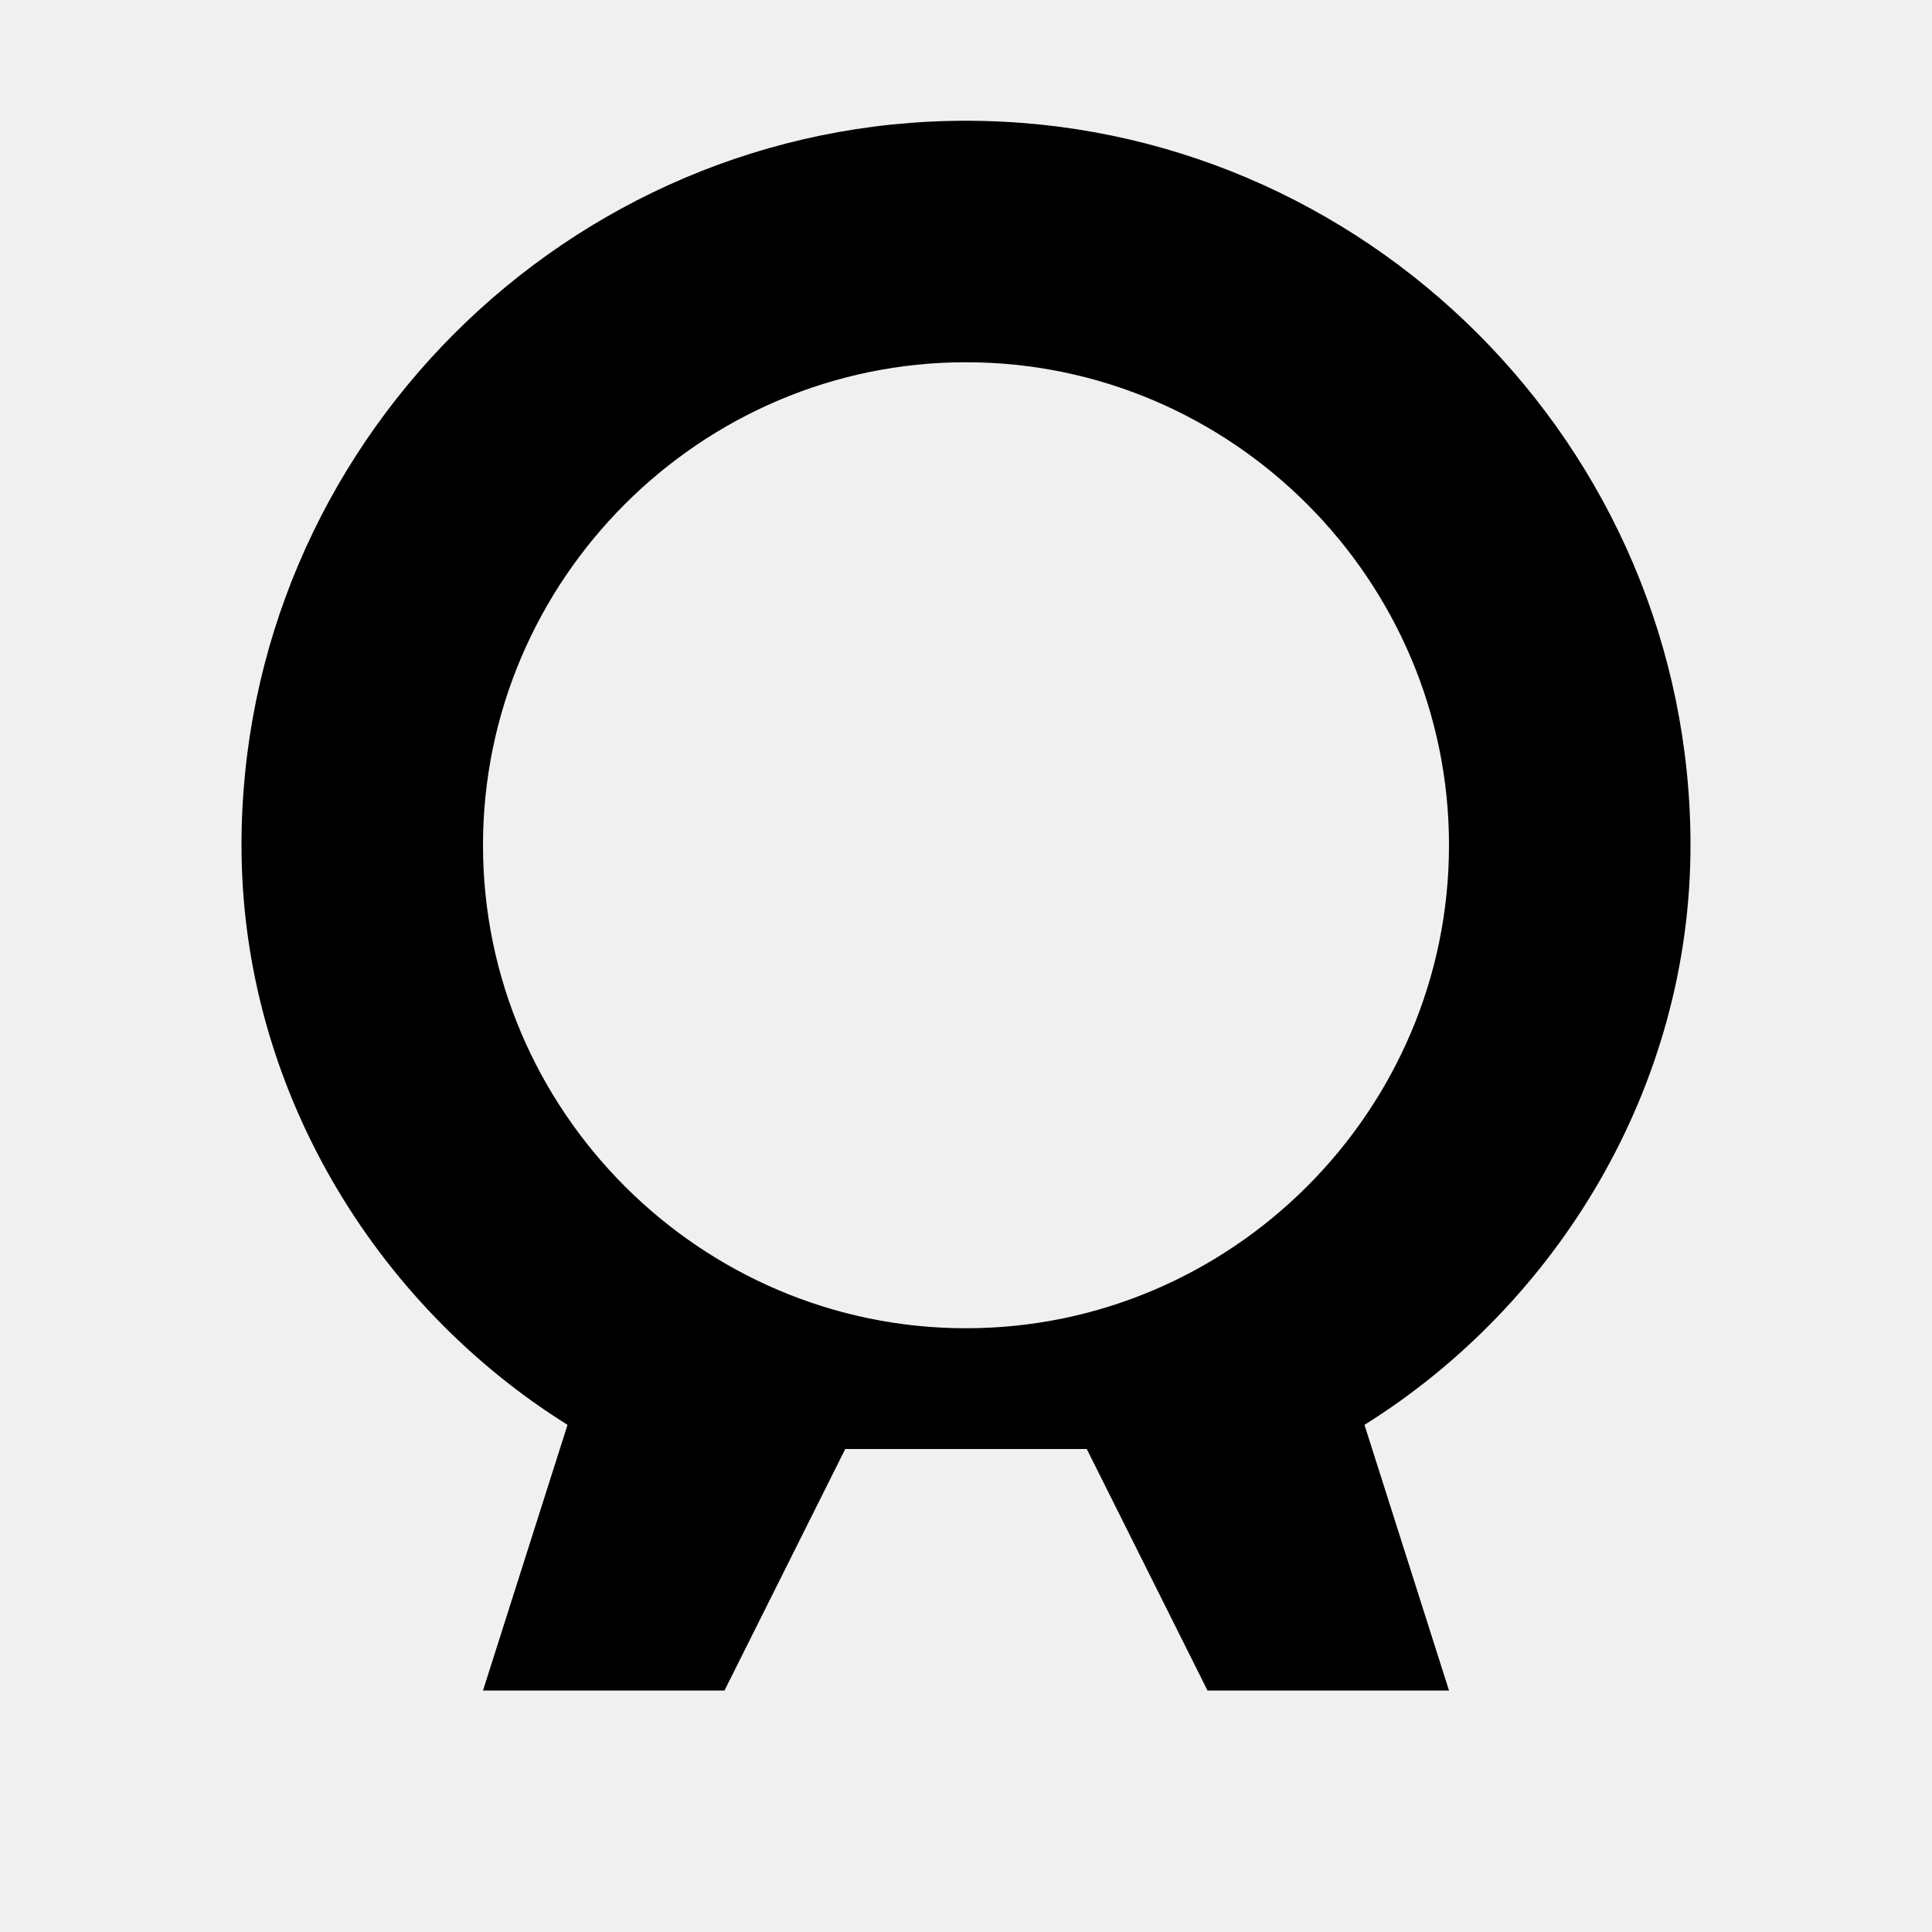
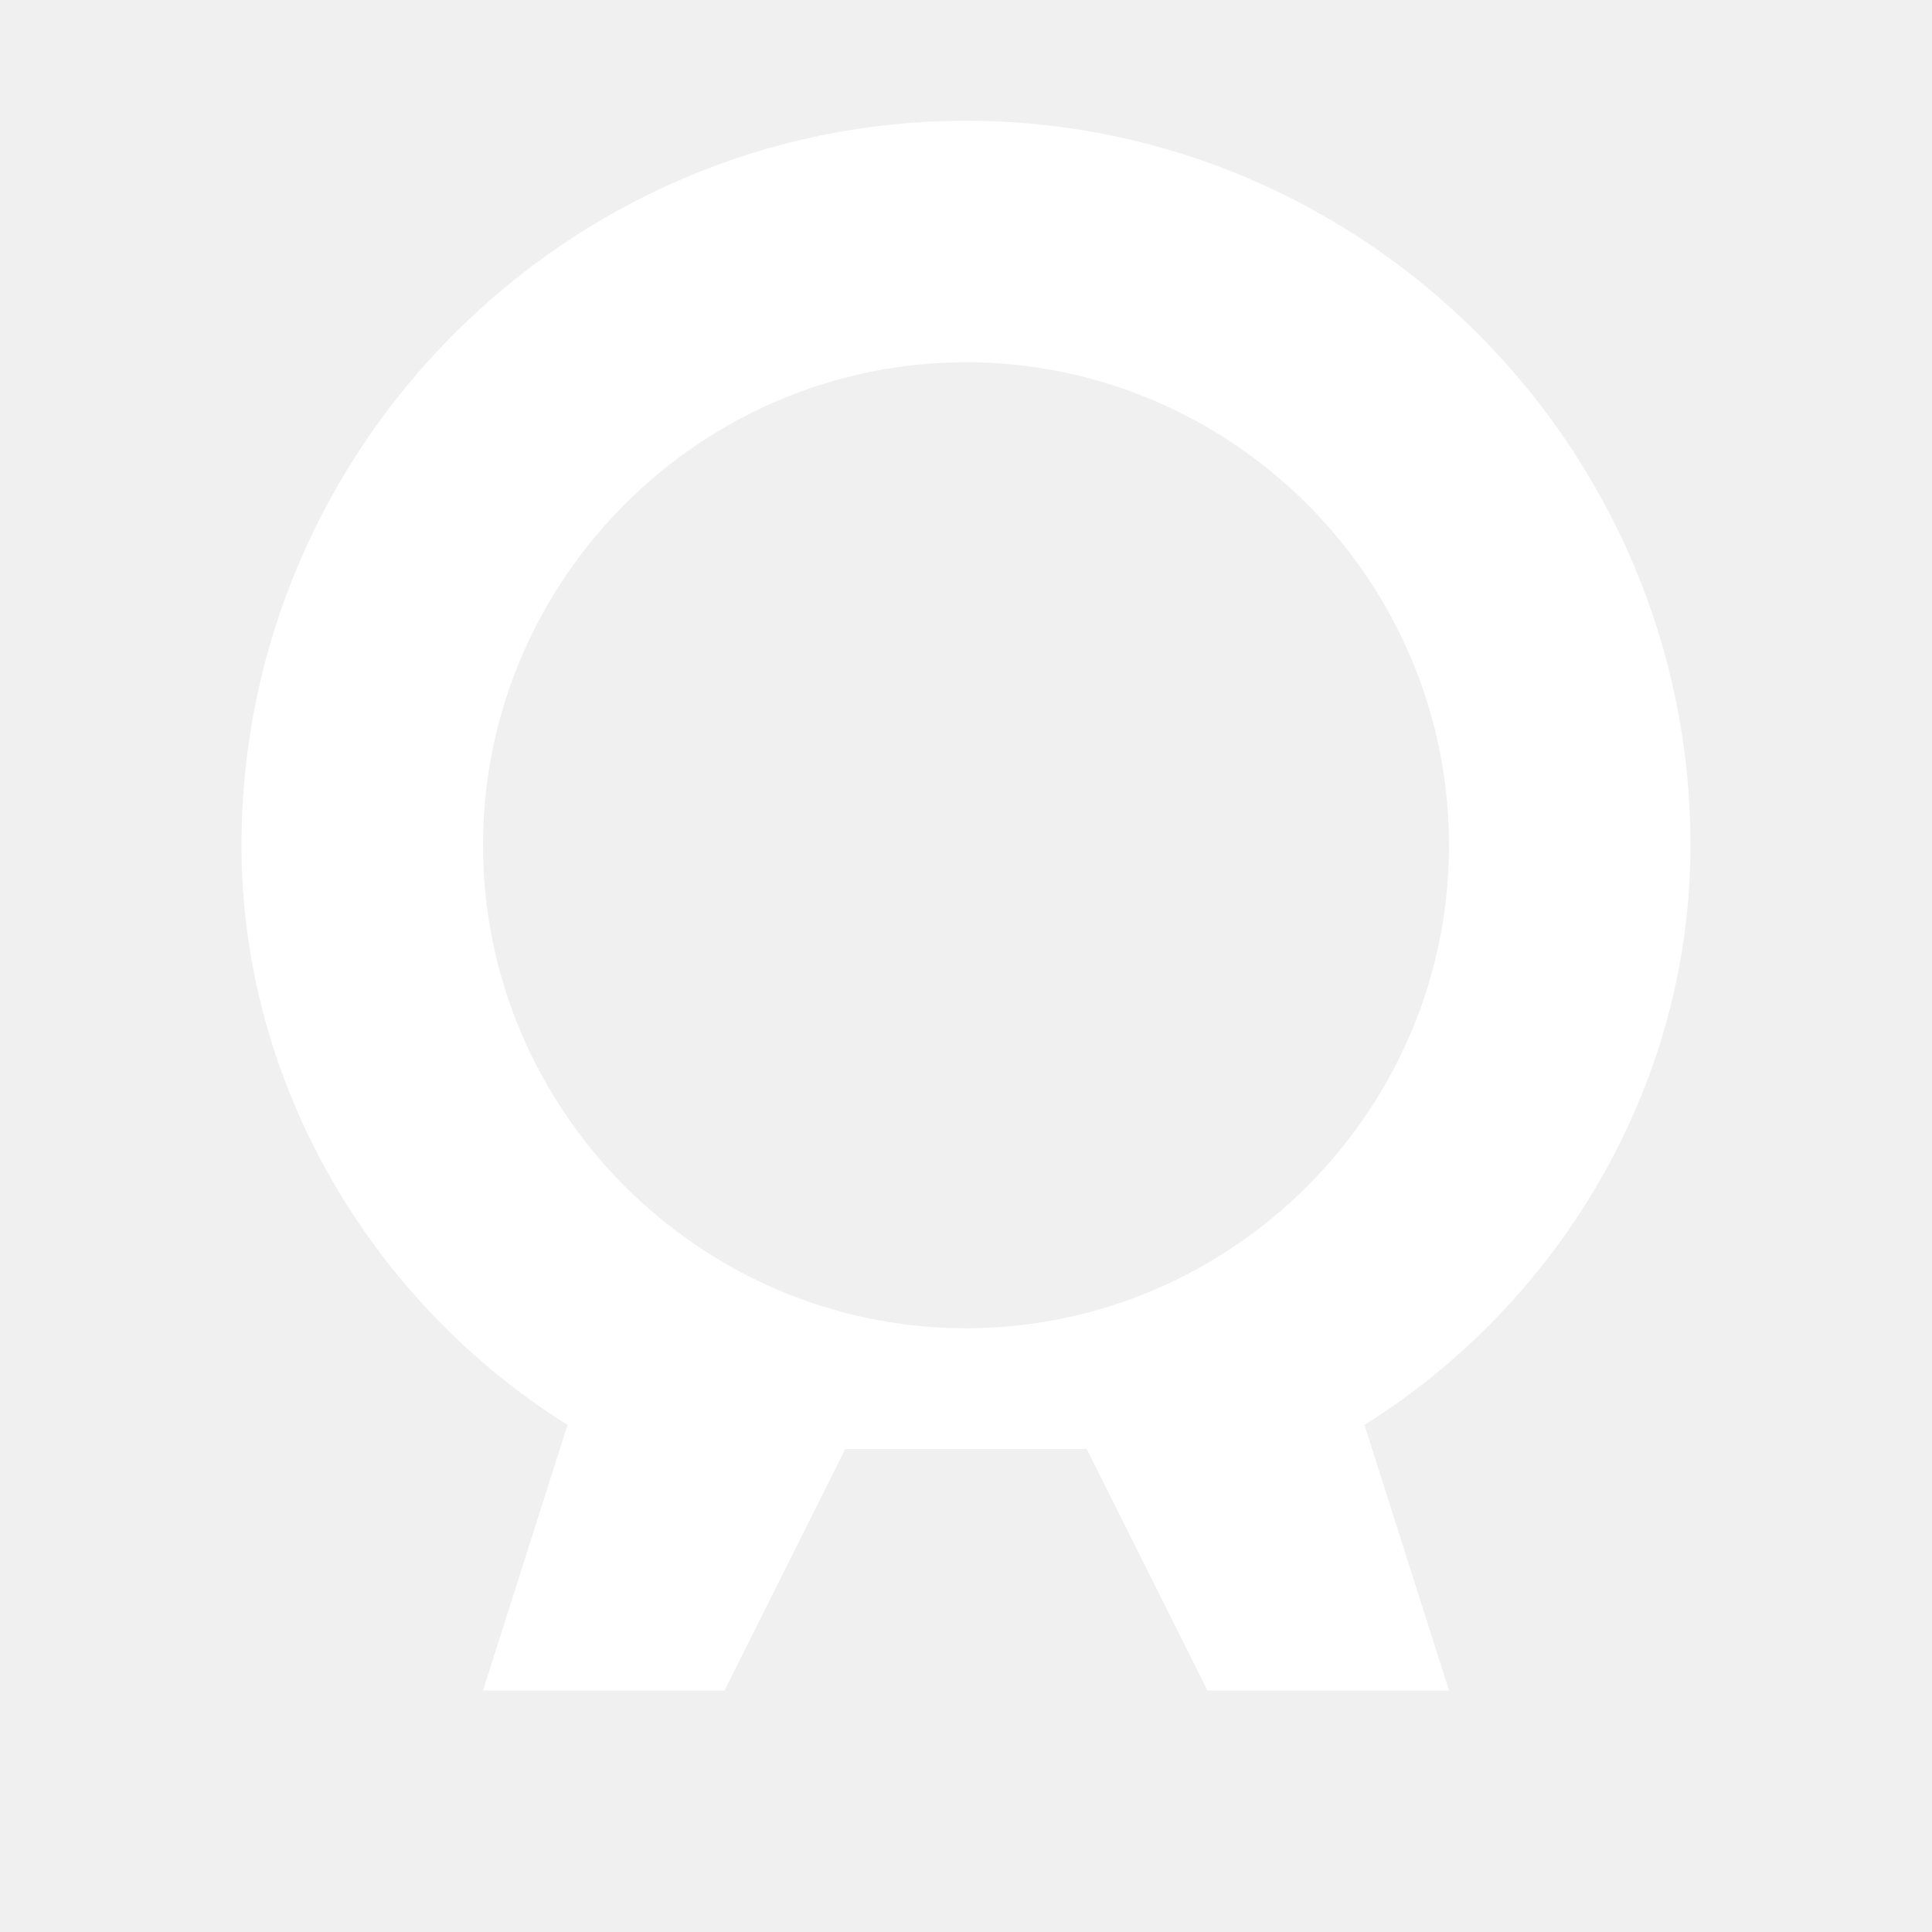
<svg xmlns="http://www.w3.org/2000/svg" viewBox="0 0 16 16">
-   <path fill="currentColor" d="M8 1C4.7 1 2 3.7 2 7c0 2 1.1 3.8 2.7 4.8L4 14h2l1-2h2l1 2h2l-.7-2.2C12.9 10.8 14 9 14 7c0-3.3-2.7-6-6-6zm0 2c2.2 0 4 1.8 4 4s-1.8 4-4 4-4-1.8-4-4 1.8-4 4-4z" />
+   <path fill="#ffffff" d="M8 1C4.7 1 2 3.7 2 7c0 2 1.1 3.8 2.7 4.8L4 14h2l1-2h2l1 2h2l-.7-2.2C12.9 10.8 14 9 14 7c0-3.3-2.7-6-6-6zm0 2c2.2 0 4 1.8 4 4s-1.8 4-4 4-4-1.8-4-4 1.8-4 4-4z" />
</svg>
